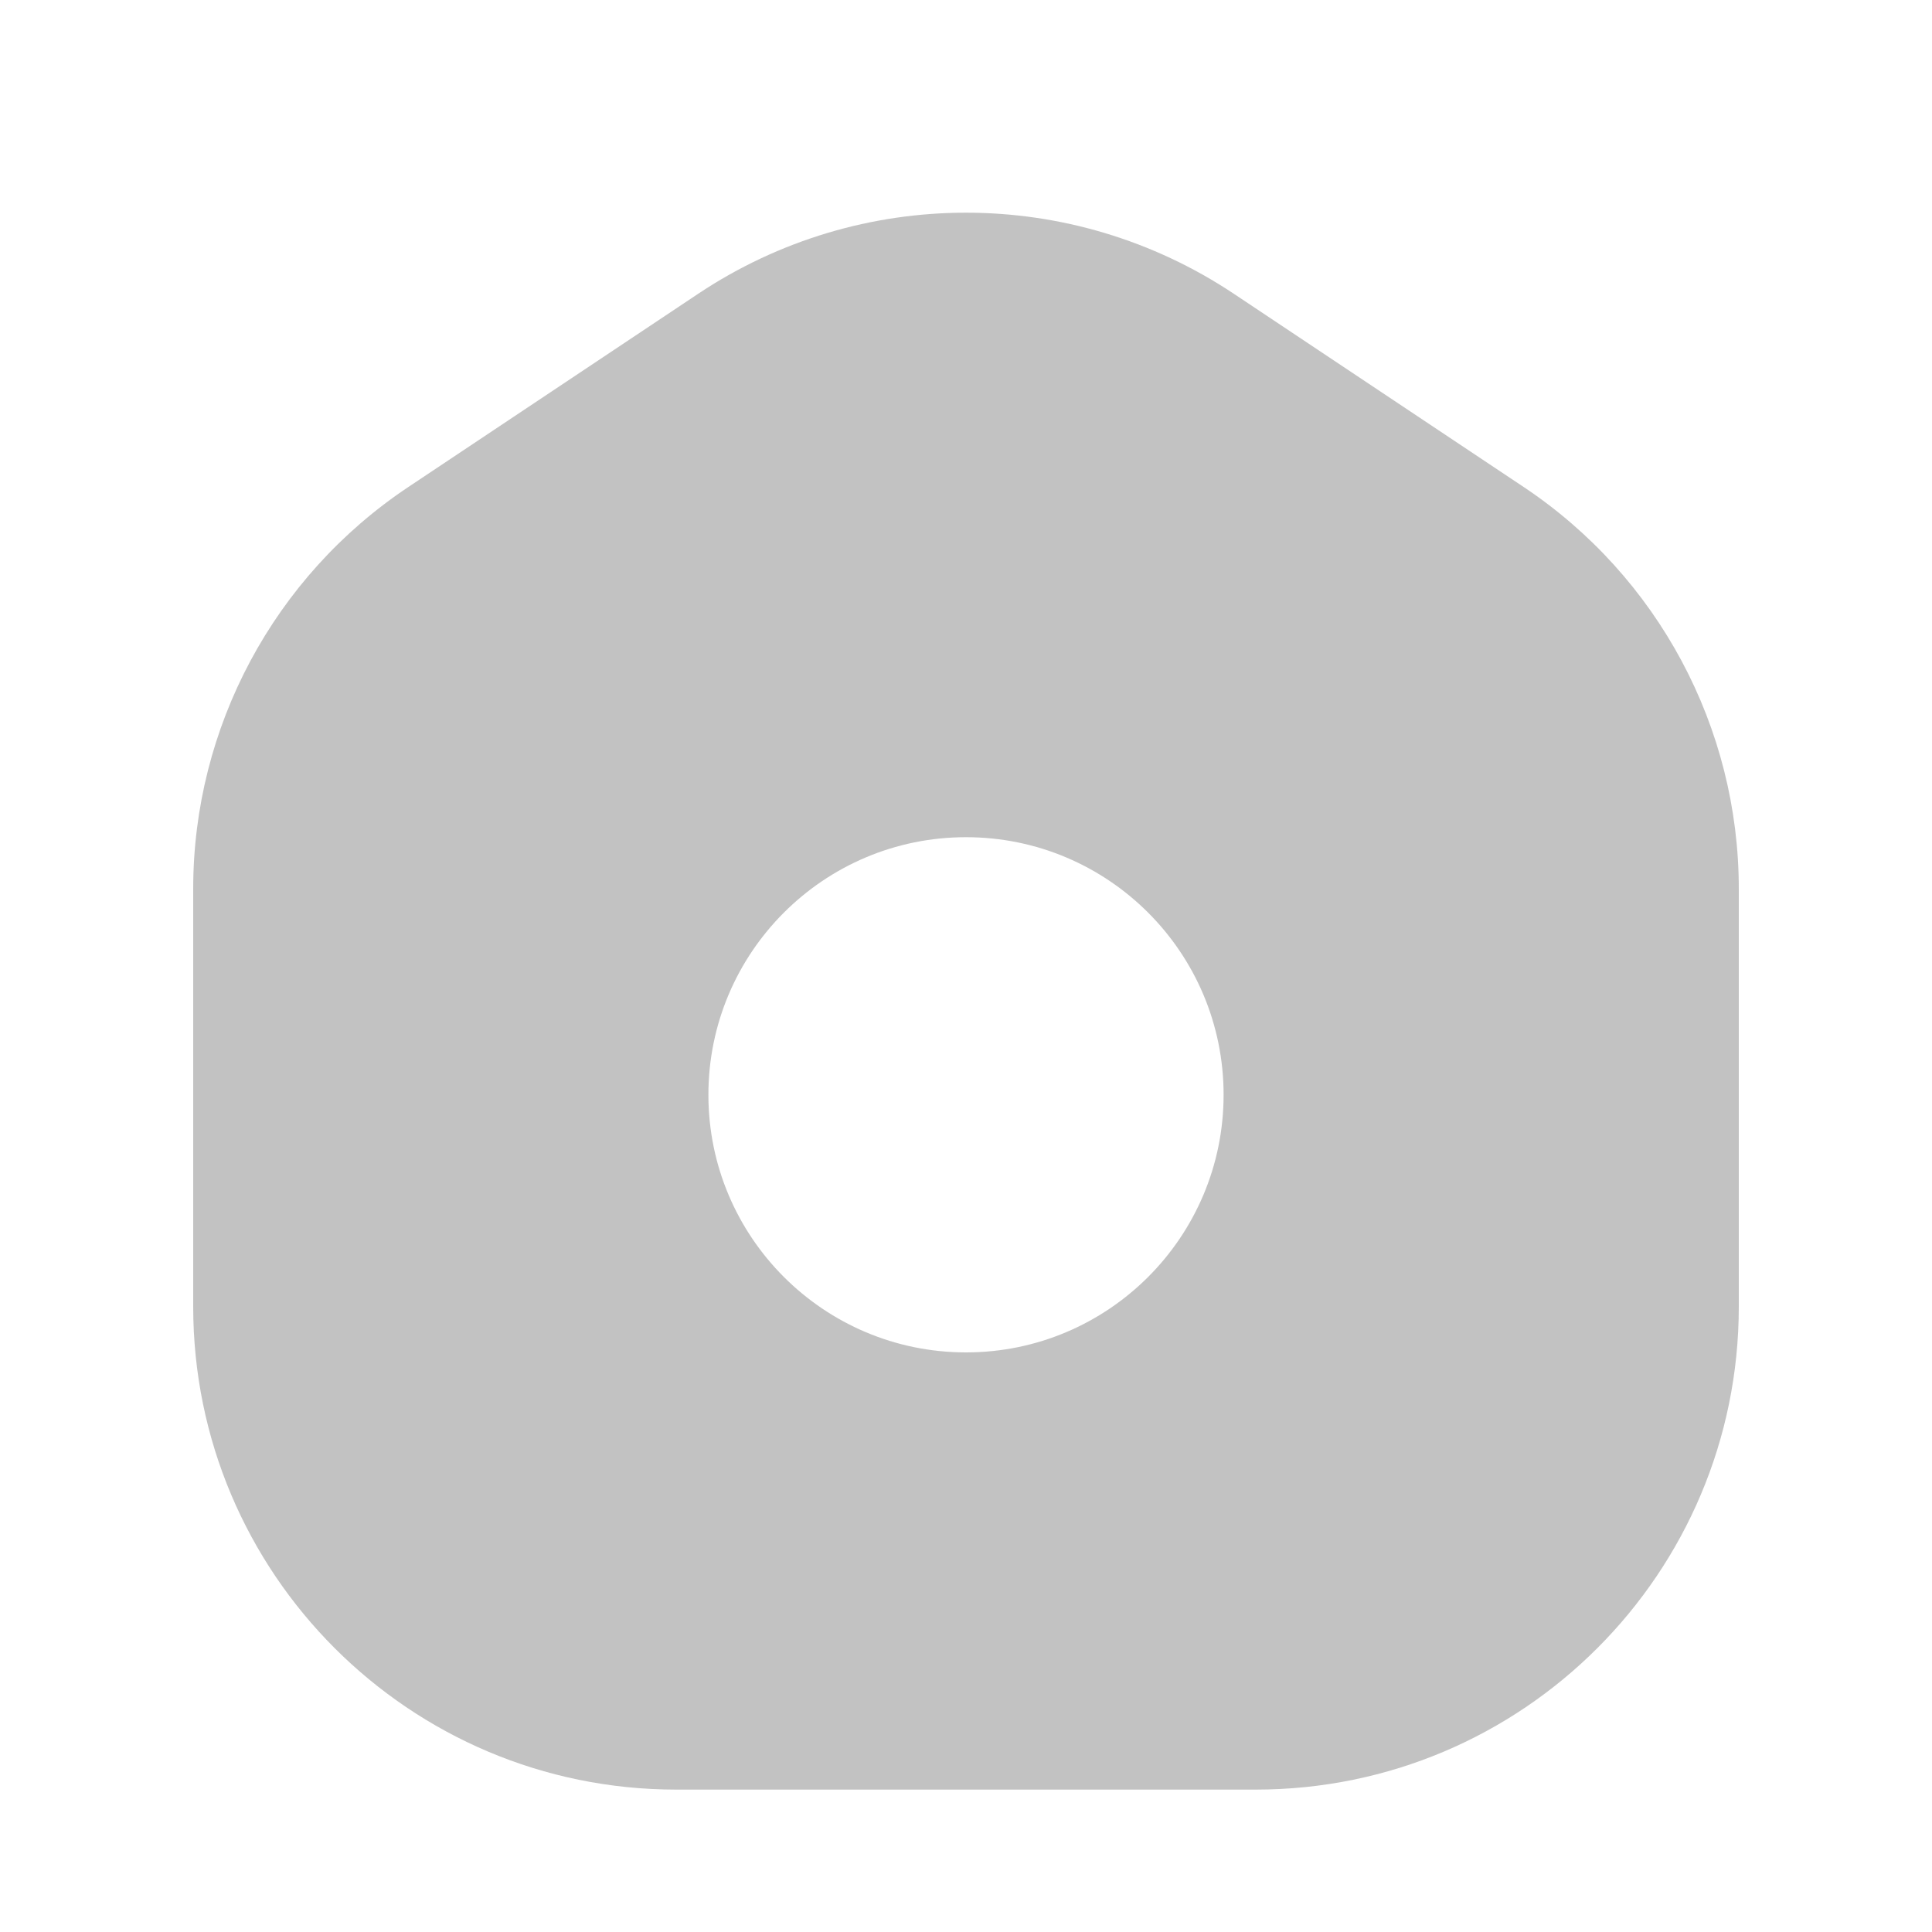
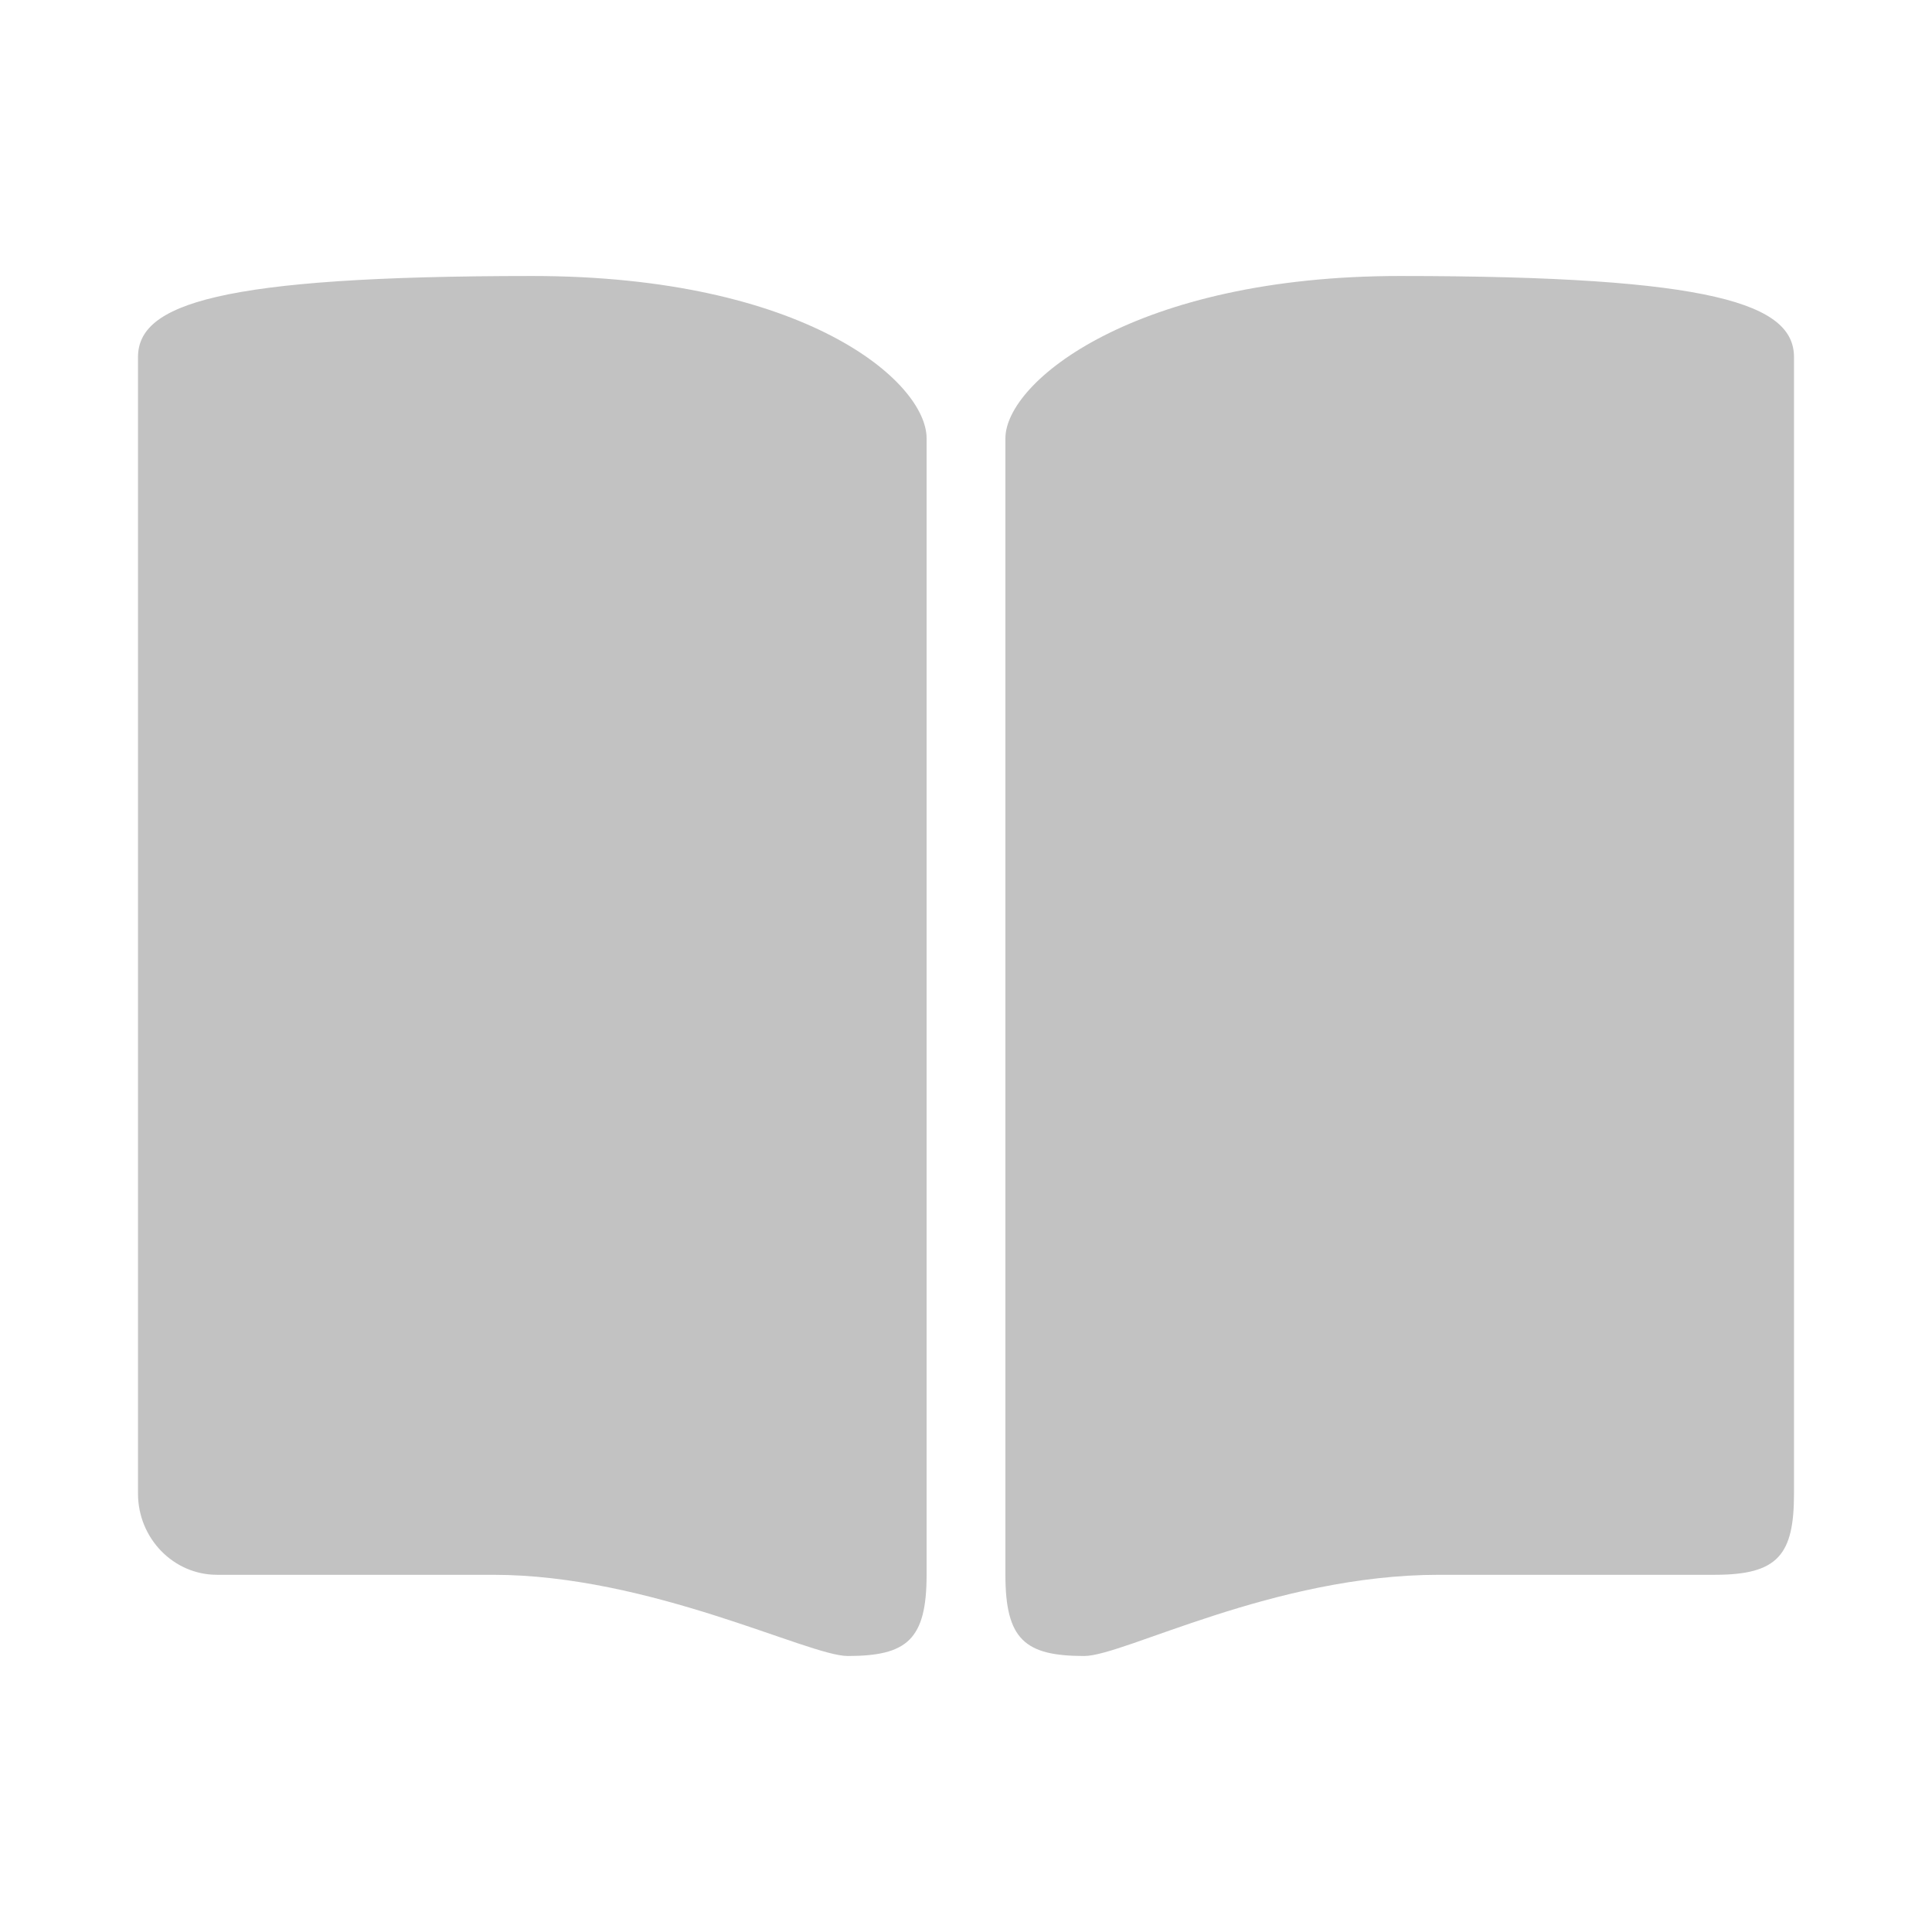
- <svg xmlns="http://www.w3.org/2000/svg" width="24" height="24" viewBox="0 0 24 24" fill="none">
+ <svg xmlns="http://www.w3.org/2000/svg" width="28" height="28" viewBox="0 0 28 28" fill="none">
  <g opacity="0.3">
-     <path fill-rule="evenodd" clip-rule="evenodd" d="M5.072 6.05C3.403 7.163 2.4 9.036 2.4 11.042V16.231C2.4 19.545 5.086 22.231 8.4 22.231H15.6C18.914 22.231 21.6 19.545 21.6 16.231V11.042C21.6 9.036 20.597 7.163 18.928 6.05L15.328 3.65C13.313 2.306 10.687 2.306 8.672 3.65L5.072 6.05ZM12 16.8C13.767 16.8 15.2 15.367 15.2 13.6C15.2 11.833 13.767 10.4 12 10.4C10.233 10.4 8.8 11.833 8.8 13.6C8.8 15.367 10.233 16.8 12 16.8Z" fill="#333333" />
+     <path d="M7.714 4C3.143 4 2 4.412 2 5.176V21.647C2 22.294 2.514 22.823 3.143 22.823H7.143C9.429 22.823 11.714 24 12.286 24C13.143 24 13.429 23.765 13.429 22.823V6.353C13.429 5.529 11.657 4 7.714 4ZM20.286 4C16.457 4 14.571 5.529 14.571 6.353V22.823C14.571 23.765 14.857 24 15.714 24C16.286 24 18.457 22.823 20.857 22.823H24.857C25.771 22.823 26 22.529 26 21.647V5.176C26 4.412 24.857 4 20.286 4Z" fill="#333333" />
  </g>
</svg>
